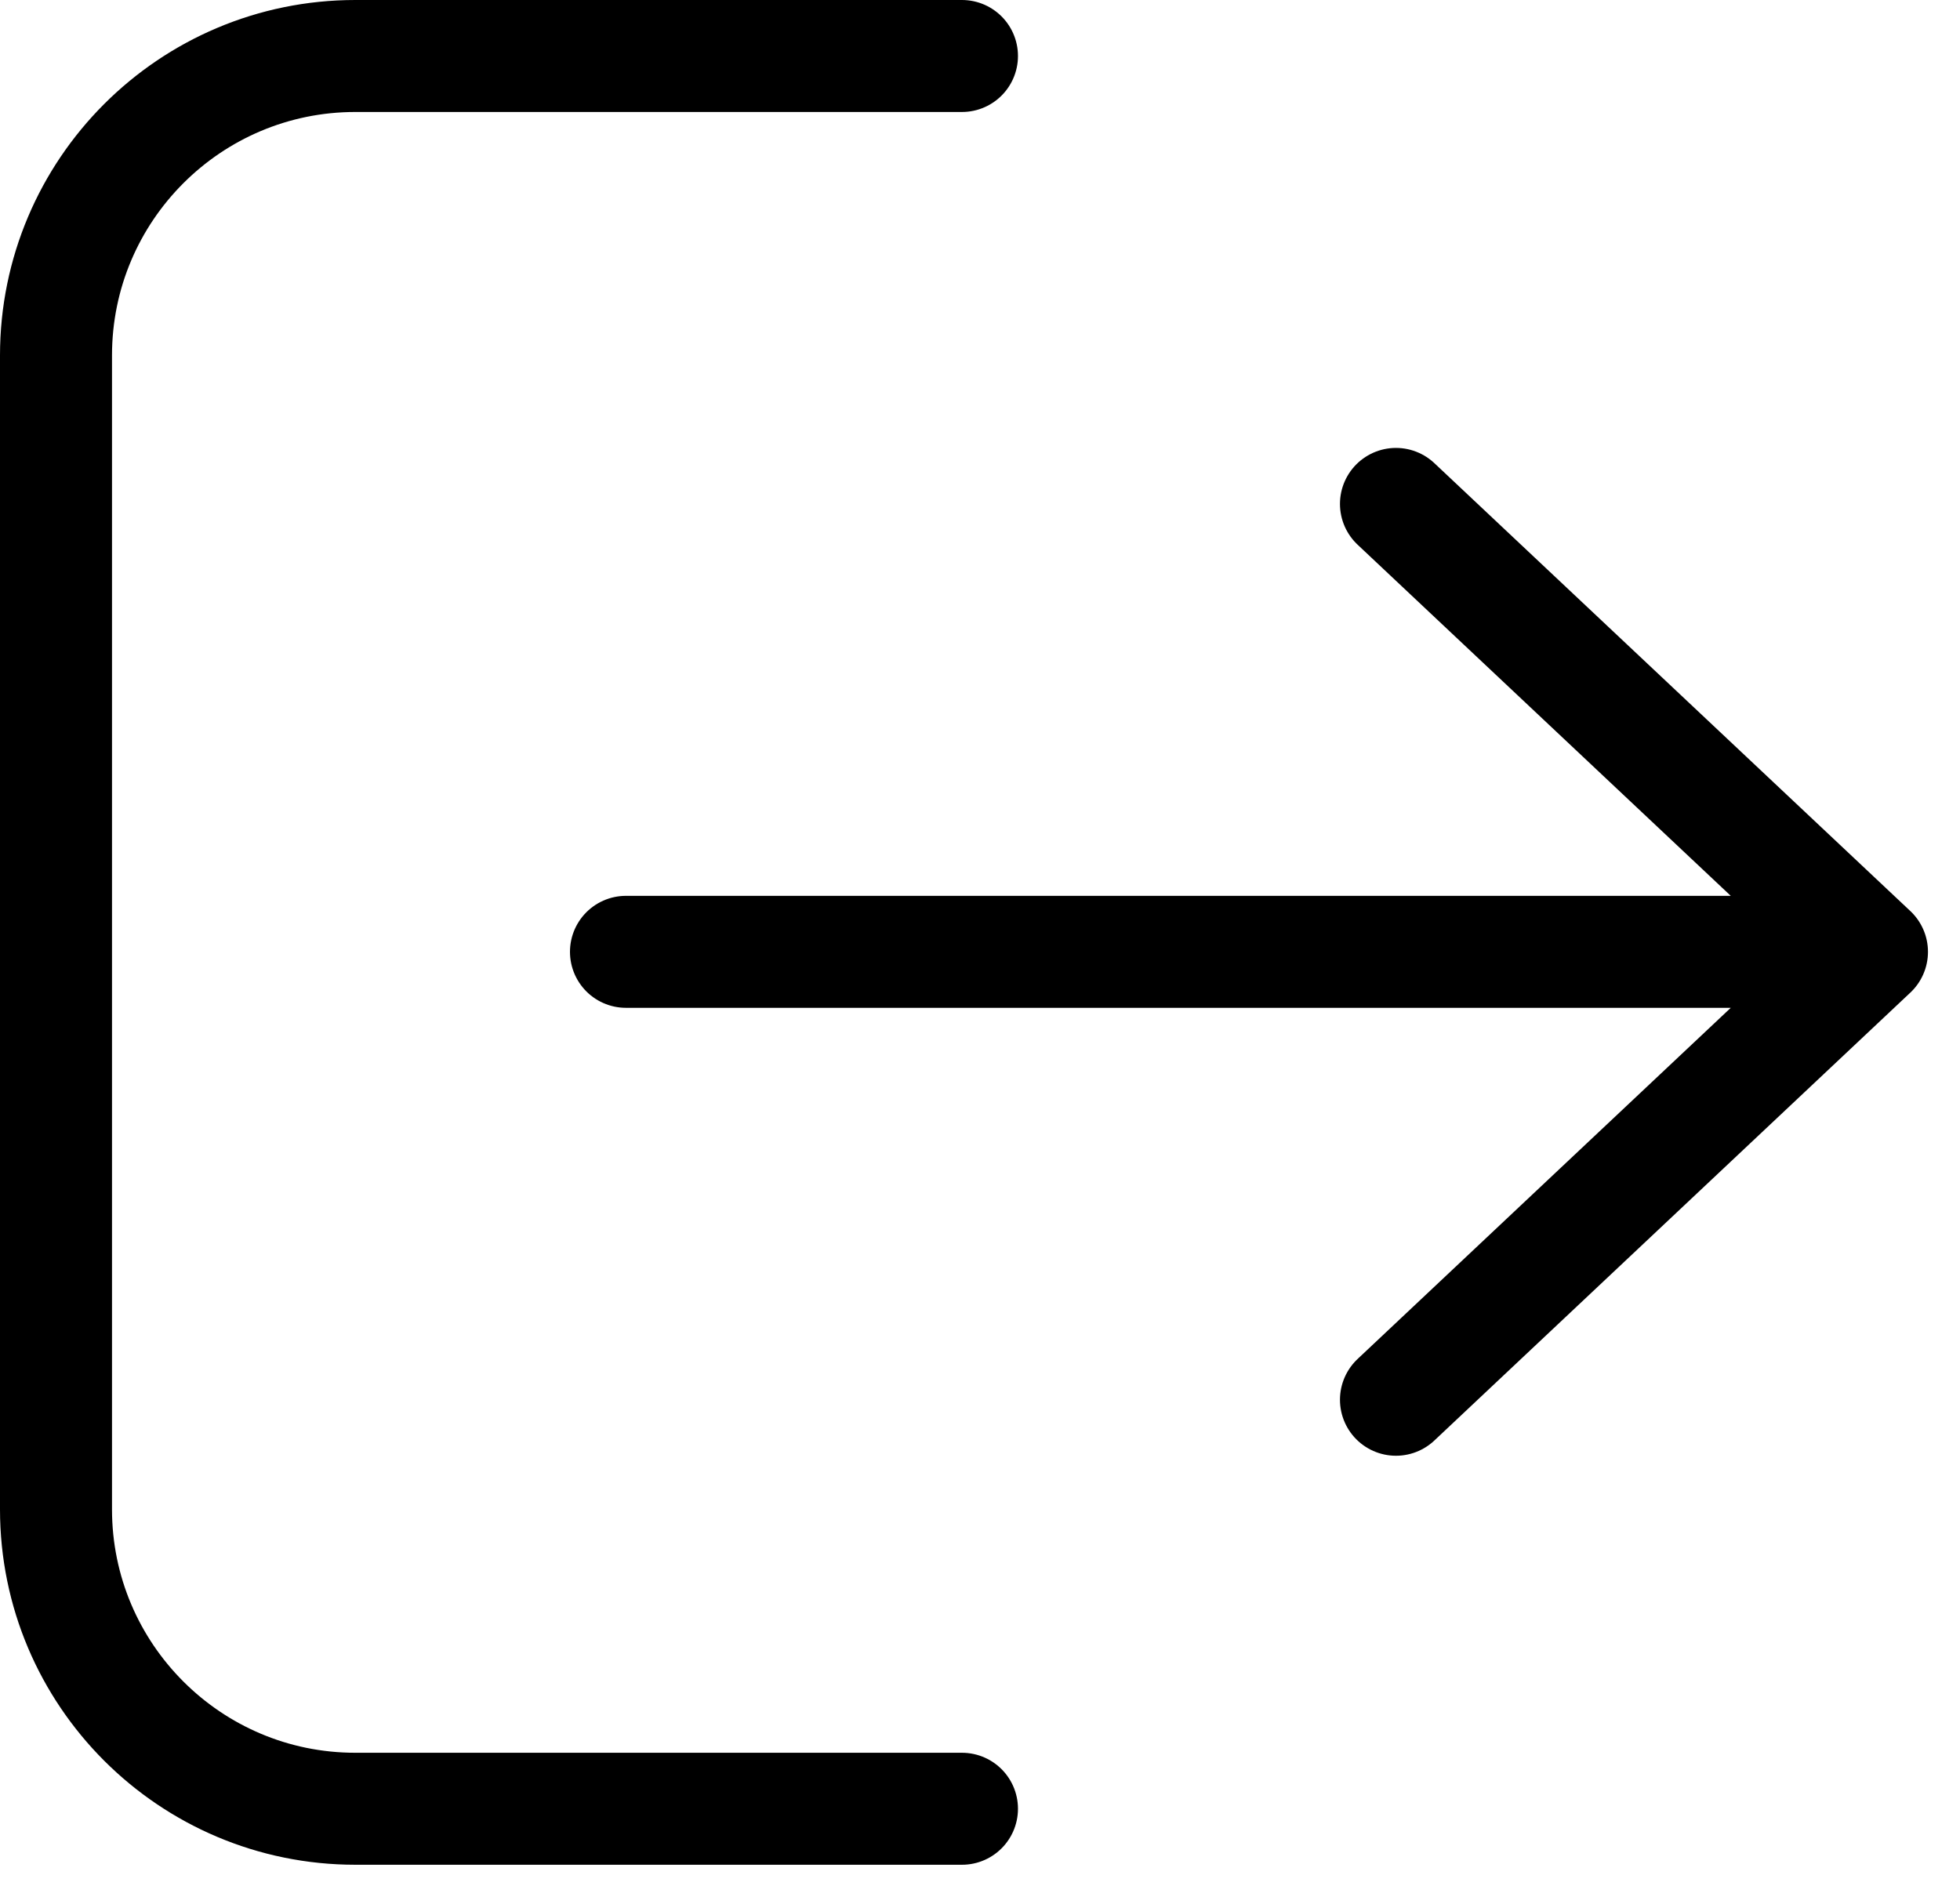
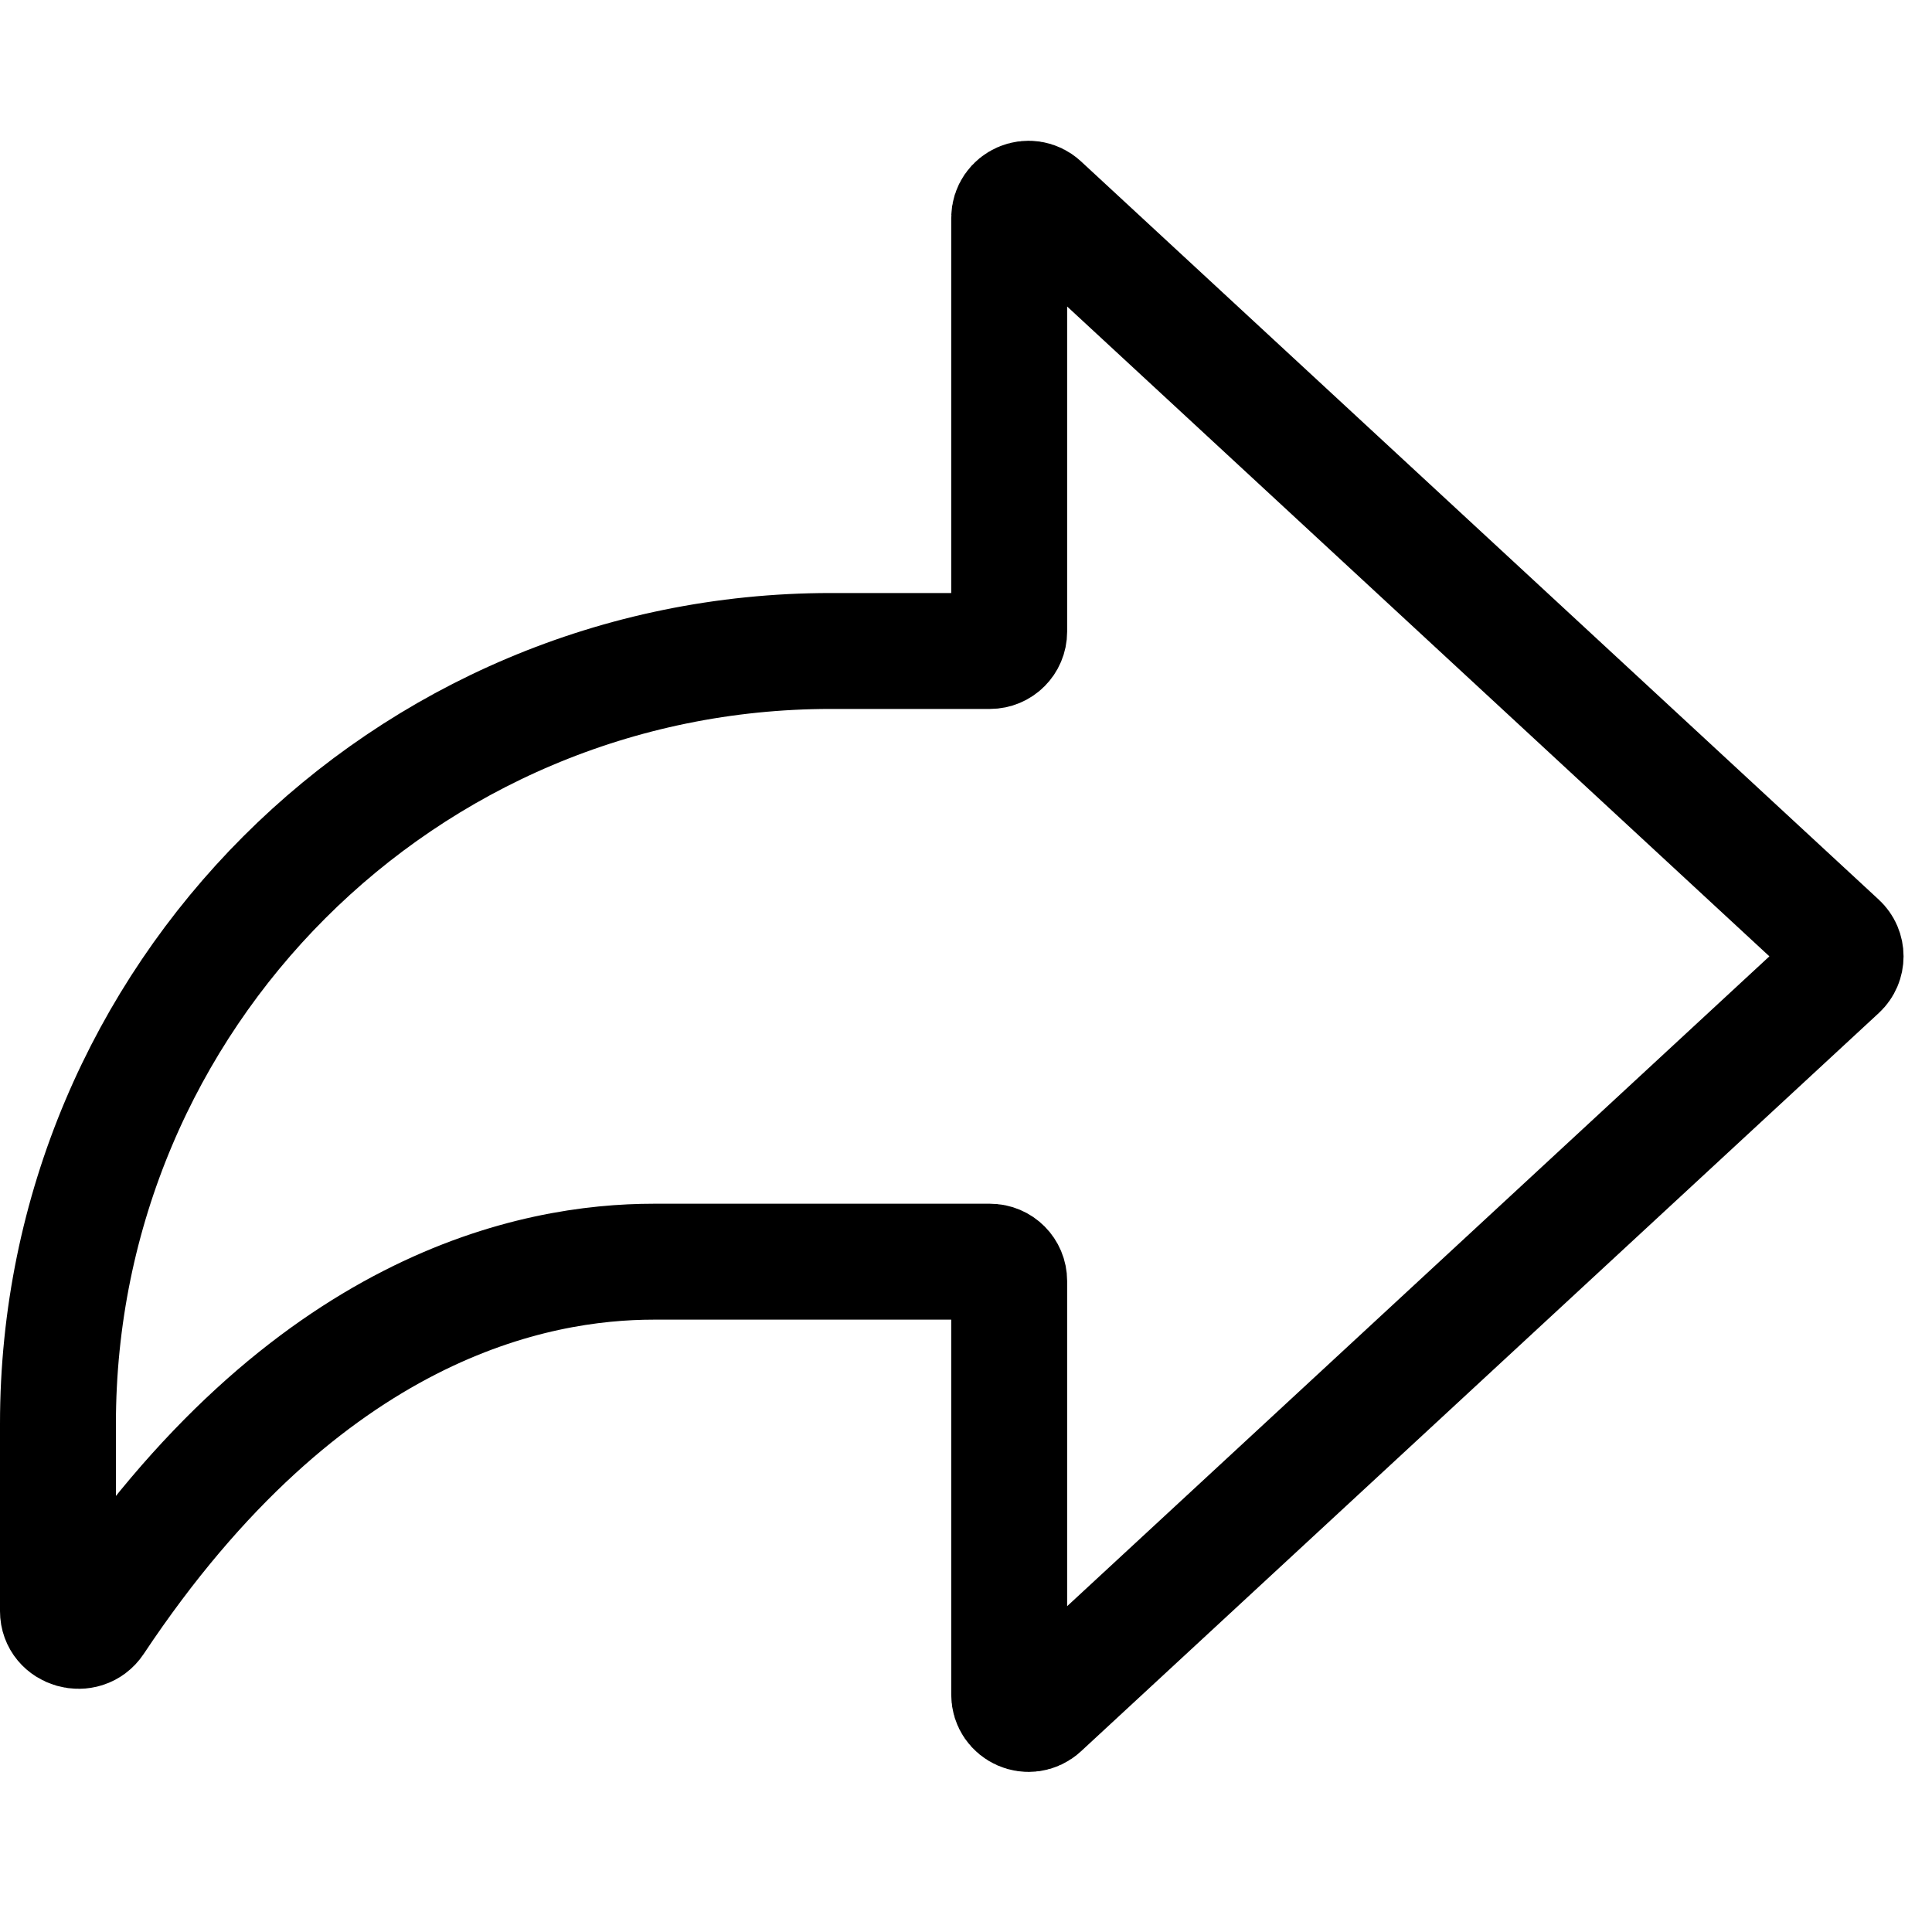
- <svg xmlns="http://www.w3.org/2000/svg" viewBox="0 0 35 34" fill="none">
-   <path stroke="currentColor" stroke-width="2" stroke-linecap="round" stroke-linejoin="round" d="M11.178 17H33.178M24.928 9L29.178 13L33.428 17L29.178 21L24.928 25" />
-   <path stroke="currentColor" stroke-width="2" stroke-linecap="round" stroke-linejoin="round" d="M17.178 1H6.346C3.394 1 1 3.394 1 6.348V26.957C1 29.91 3.394 32.305 6.346 32.305H17.178" />
+ <svg xmlns="http://www.w3.org/2000/svg" viewBox="0 0 100 100" fill="none">
+   <path stroke="currentColor" stroke-width="6" d="M52.235 87.712L52.235 66.305C52.235 65.753 51.791 65.305 51.239 65.305L33.834 65.305C27.732 65.305 15.871 67.505 4.94 83.947C4.377 84.794 3 84.411 3 83.394L3 73.695C3 51.604 20.909 33.695 43 33.695L51.235 33.695C51.788 33.695 52.235 33.247 52.235 32.695L52.235 11.288C52.235 10.415 53.274 9.961 53.914 10.554L95.207 48.766C95.635 49.162 95.635 49.838 95.207 50.234L53.914 88.446C53.274 89.039 52.235 88.585 52.235 87.712Z" />
</svg>
